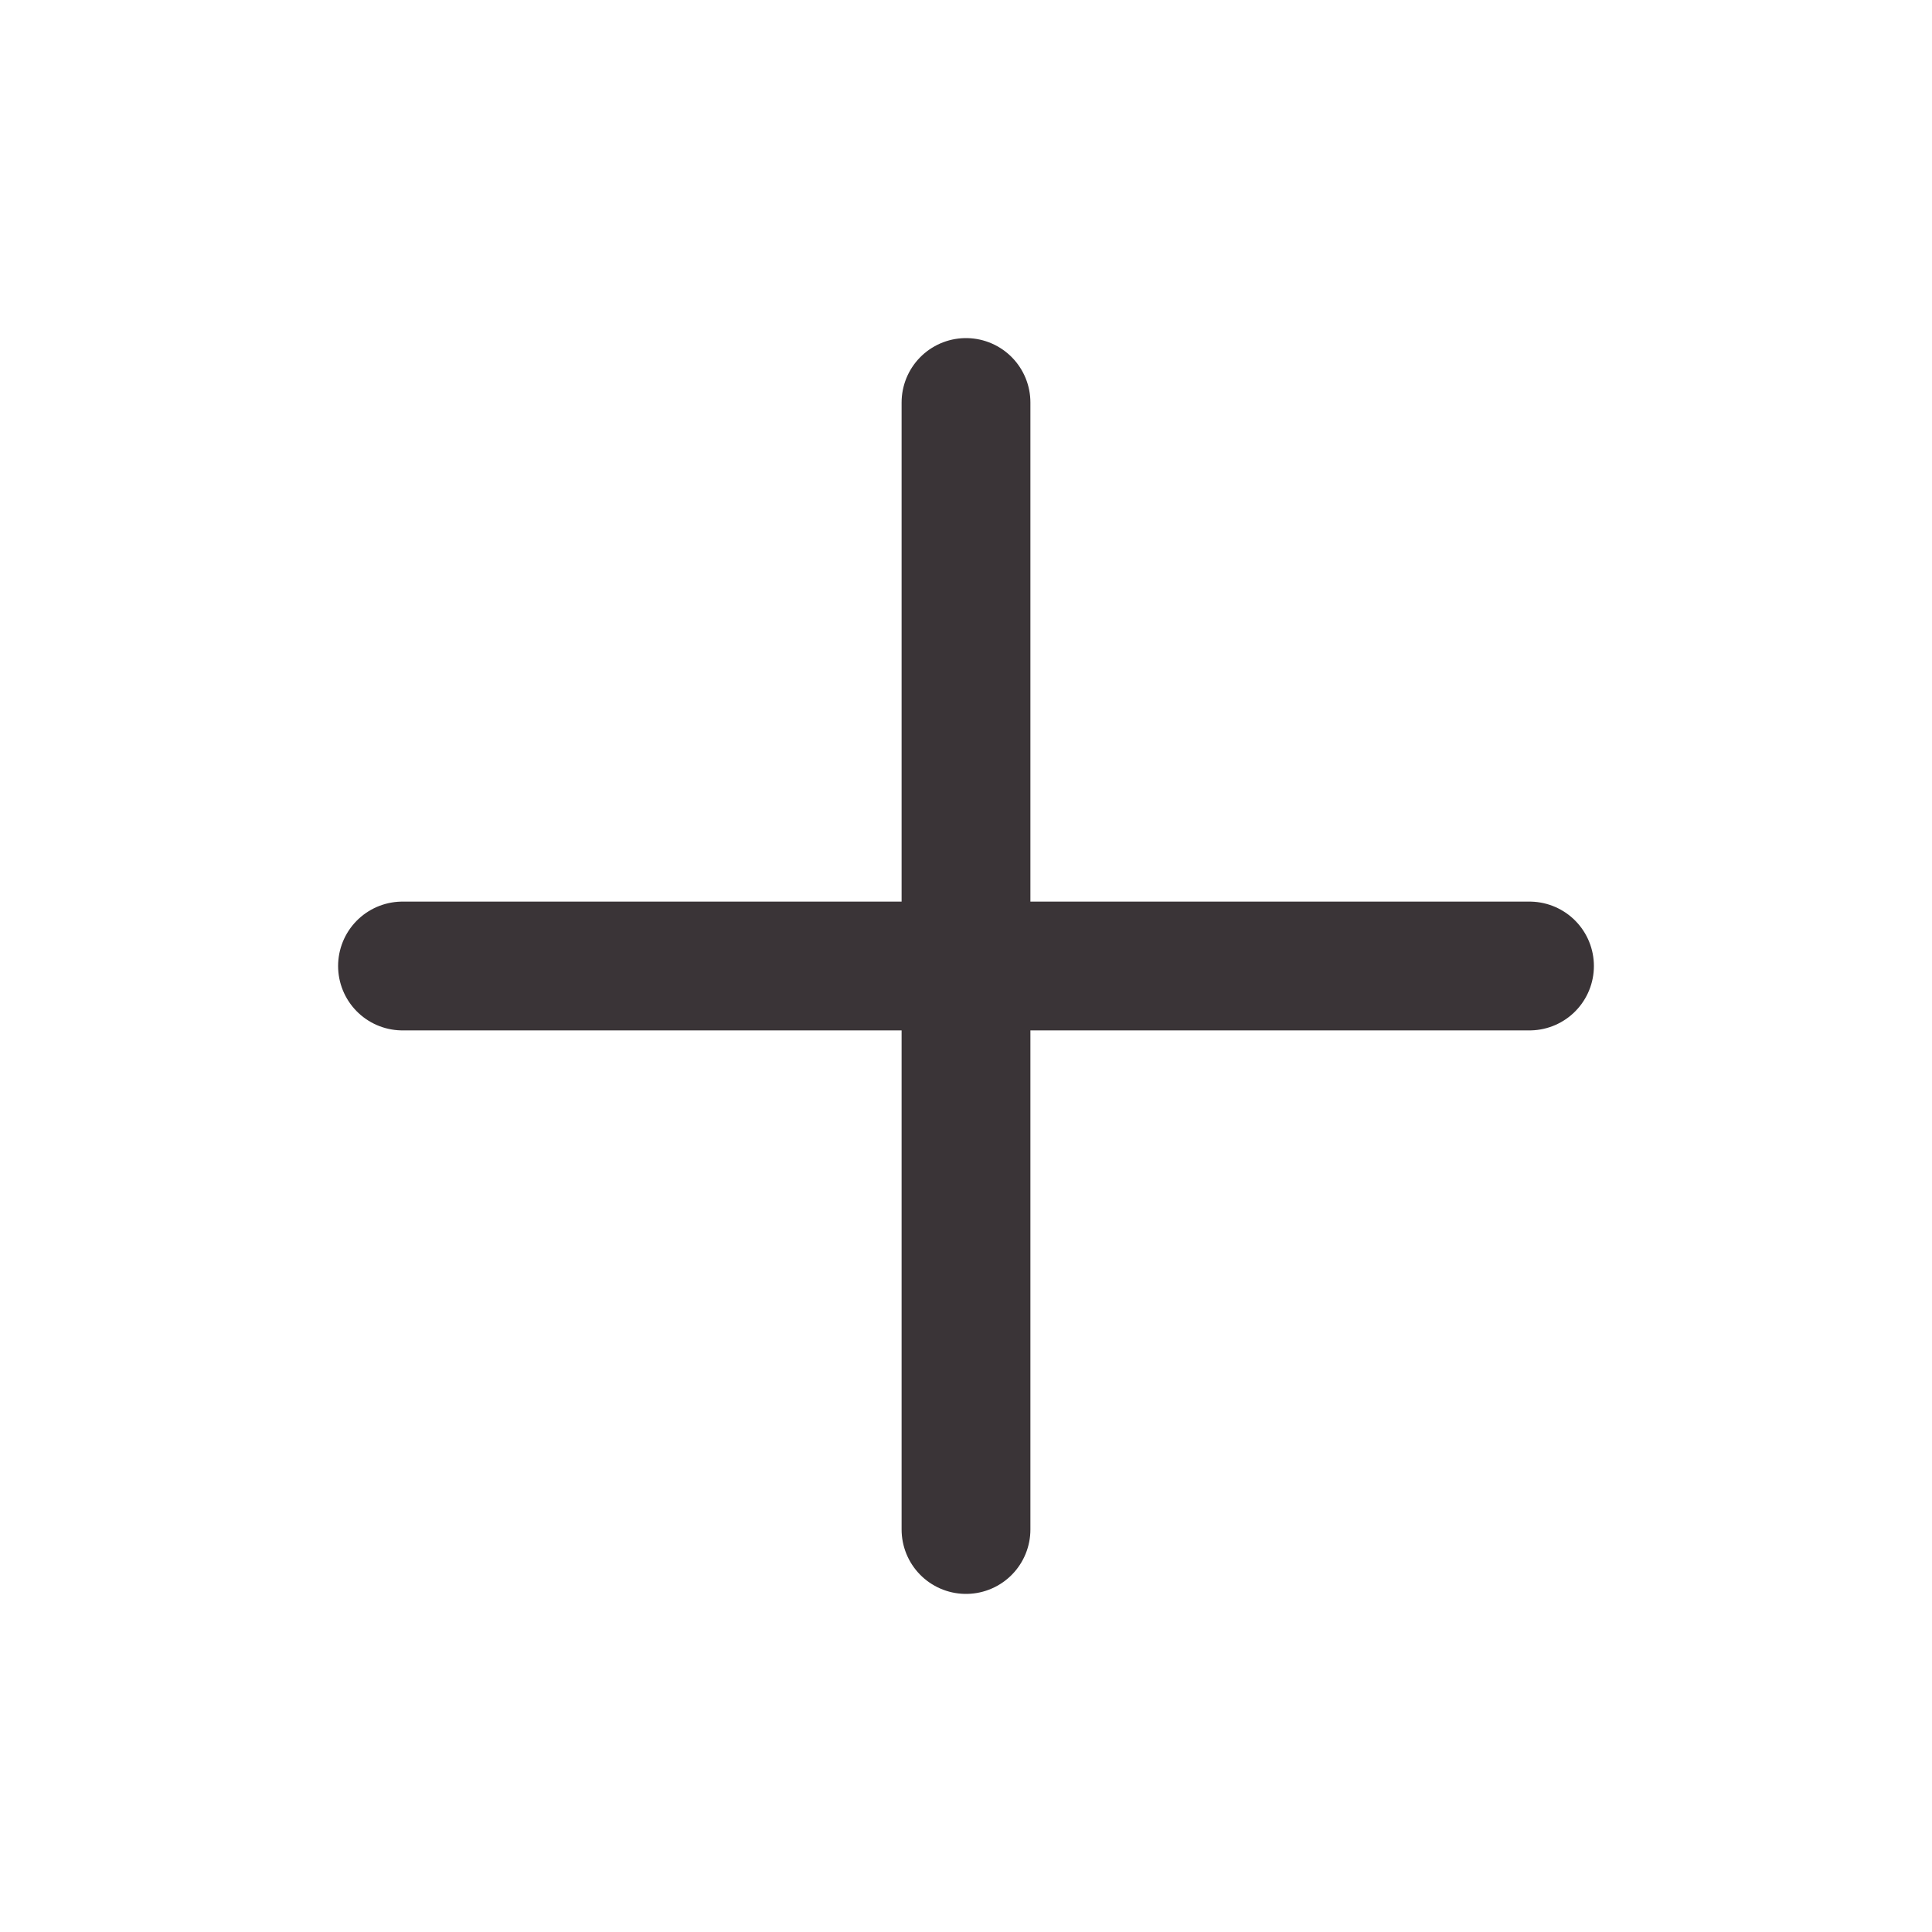
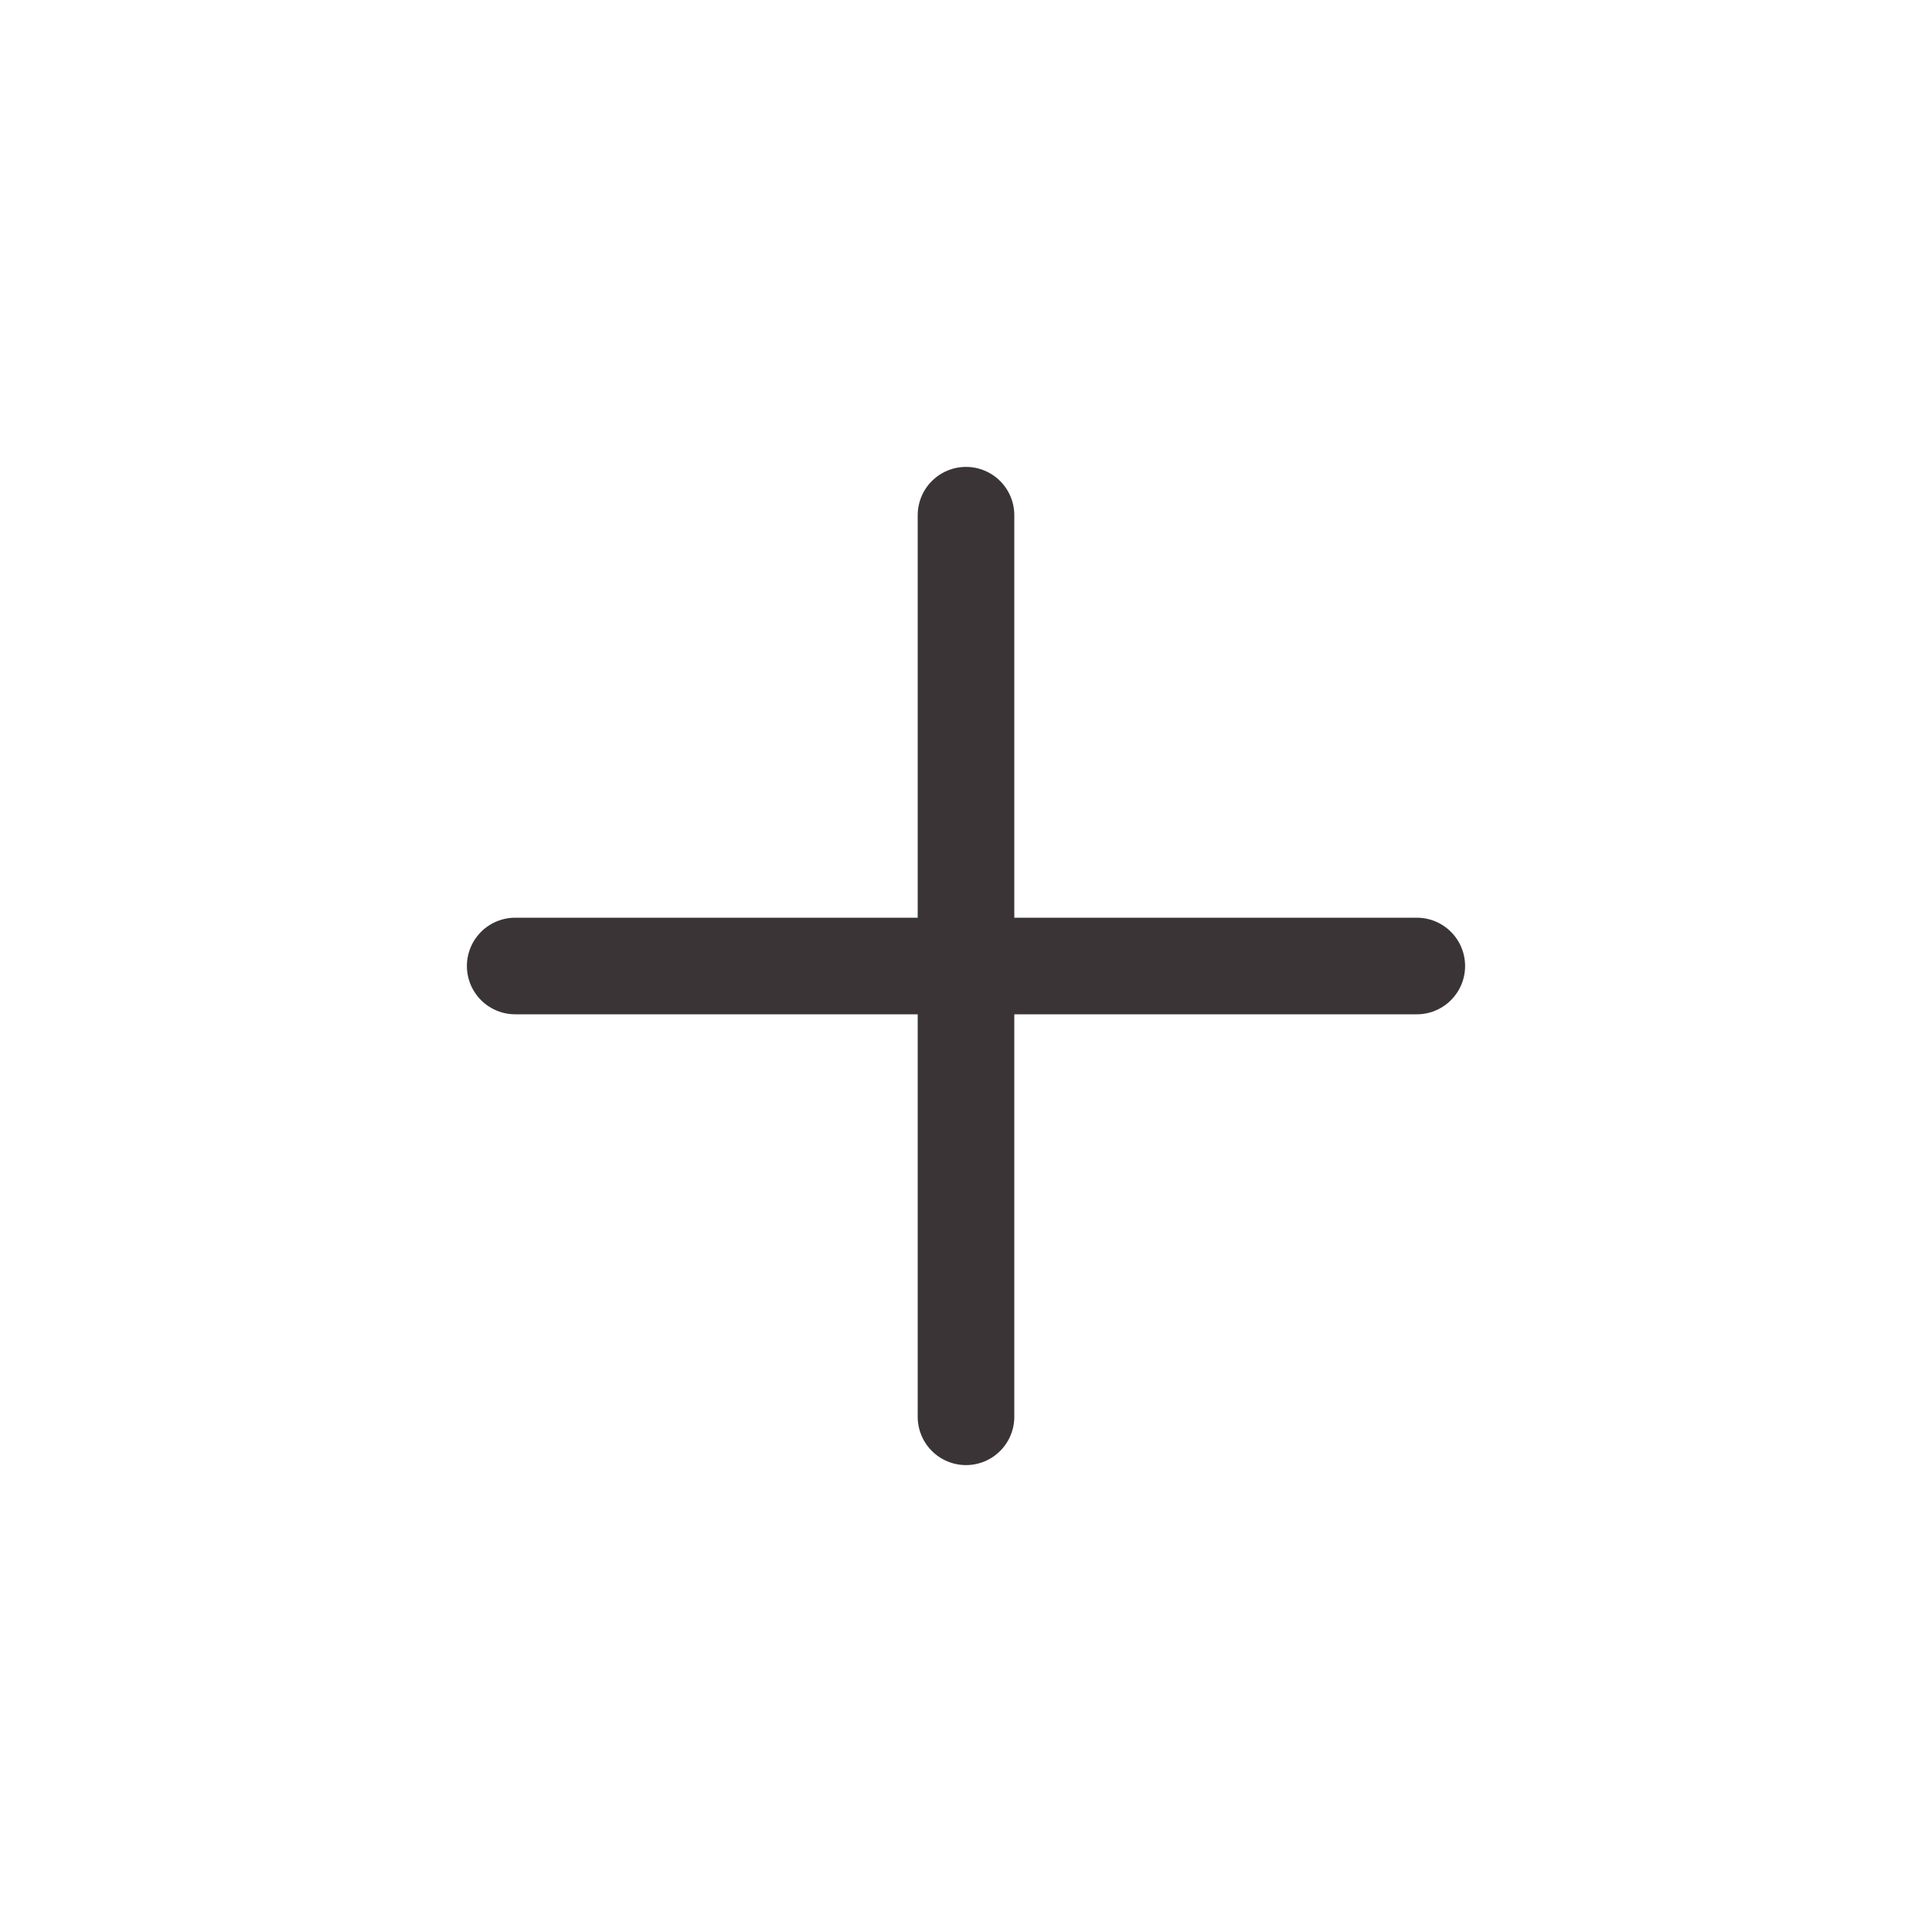
<svg xmlns="http://www.w3.org/2000/svg" viewBox="0 0 24 24" width="24" height="24">
-   <path d="M12 5v14M5 12h14" fill="none" stroke="#3A3437" stroke-width="1.6" stroke-linecap="round" stroke-linejoin="round" />
+   <path d="M12 5v14M5 12h14" transform="translate(2.4 2.4) scale(.8)" fill="none" stroke="#3A3437" stroke-width="1.5" stroke-linecap="round" stroke-linejoin="round" />
</svg>
